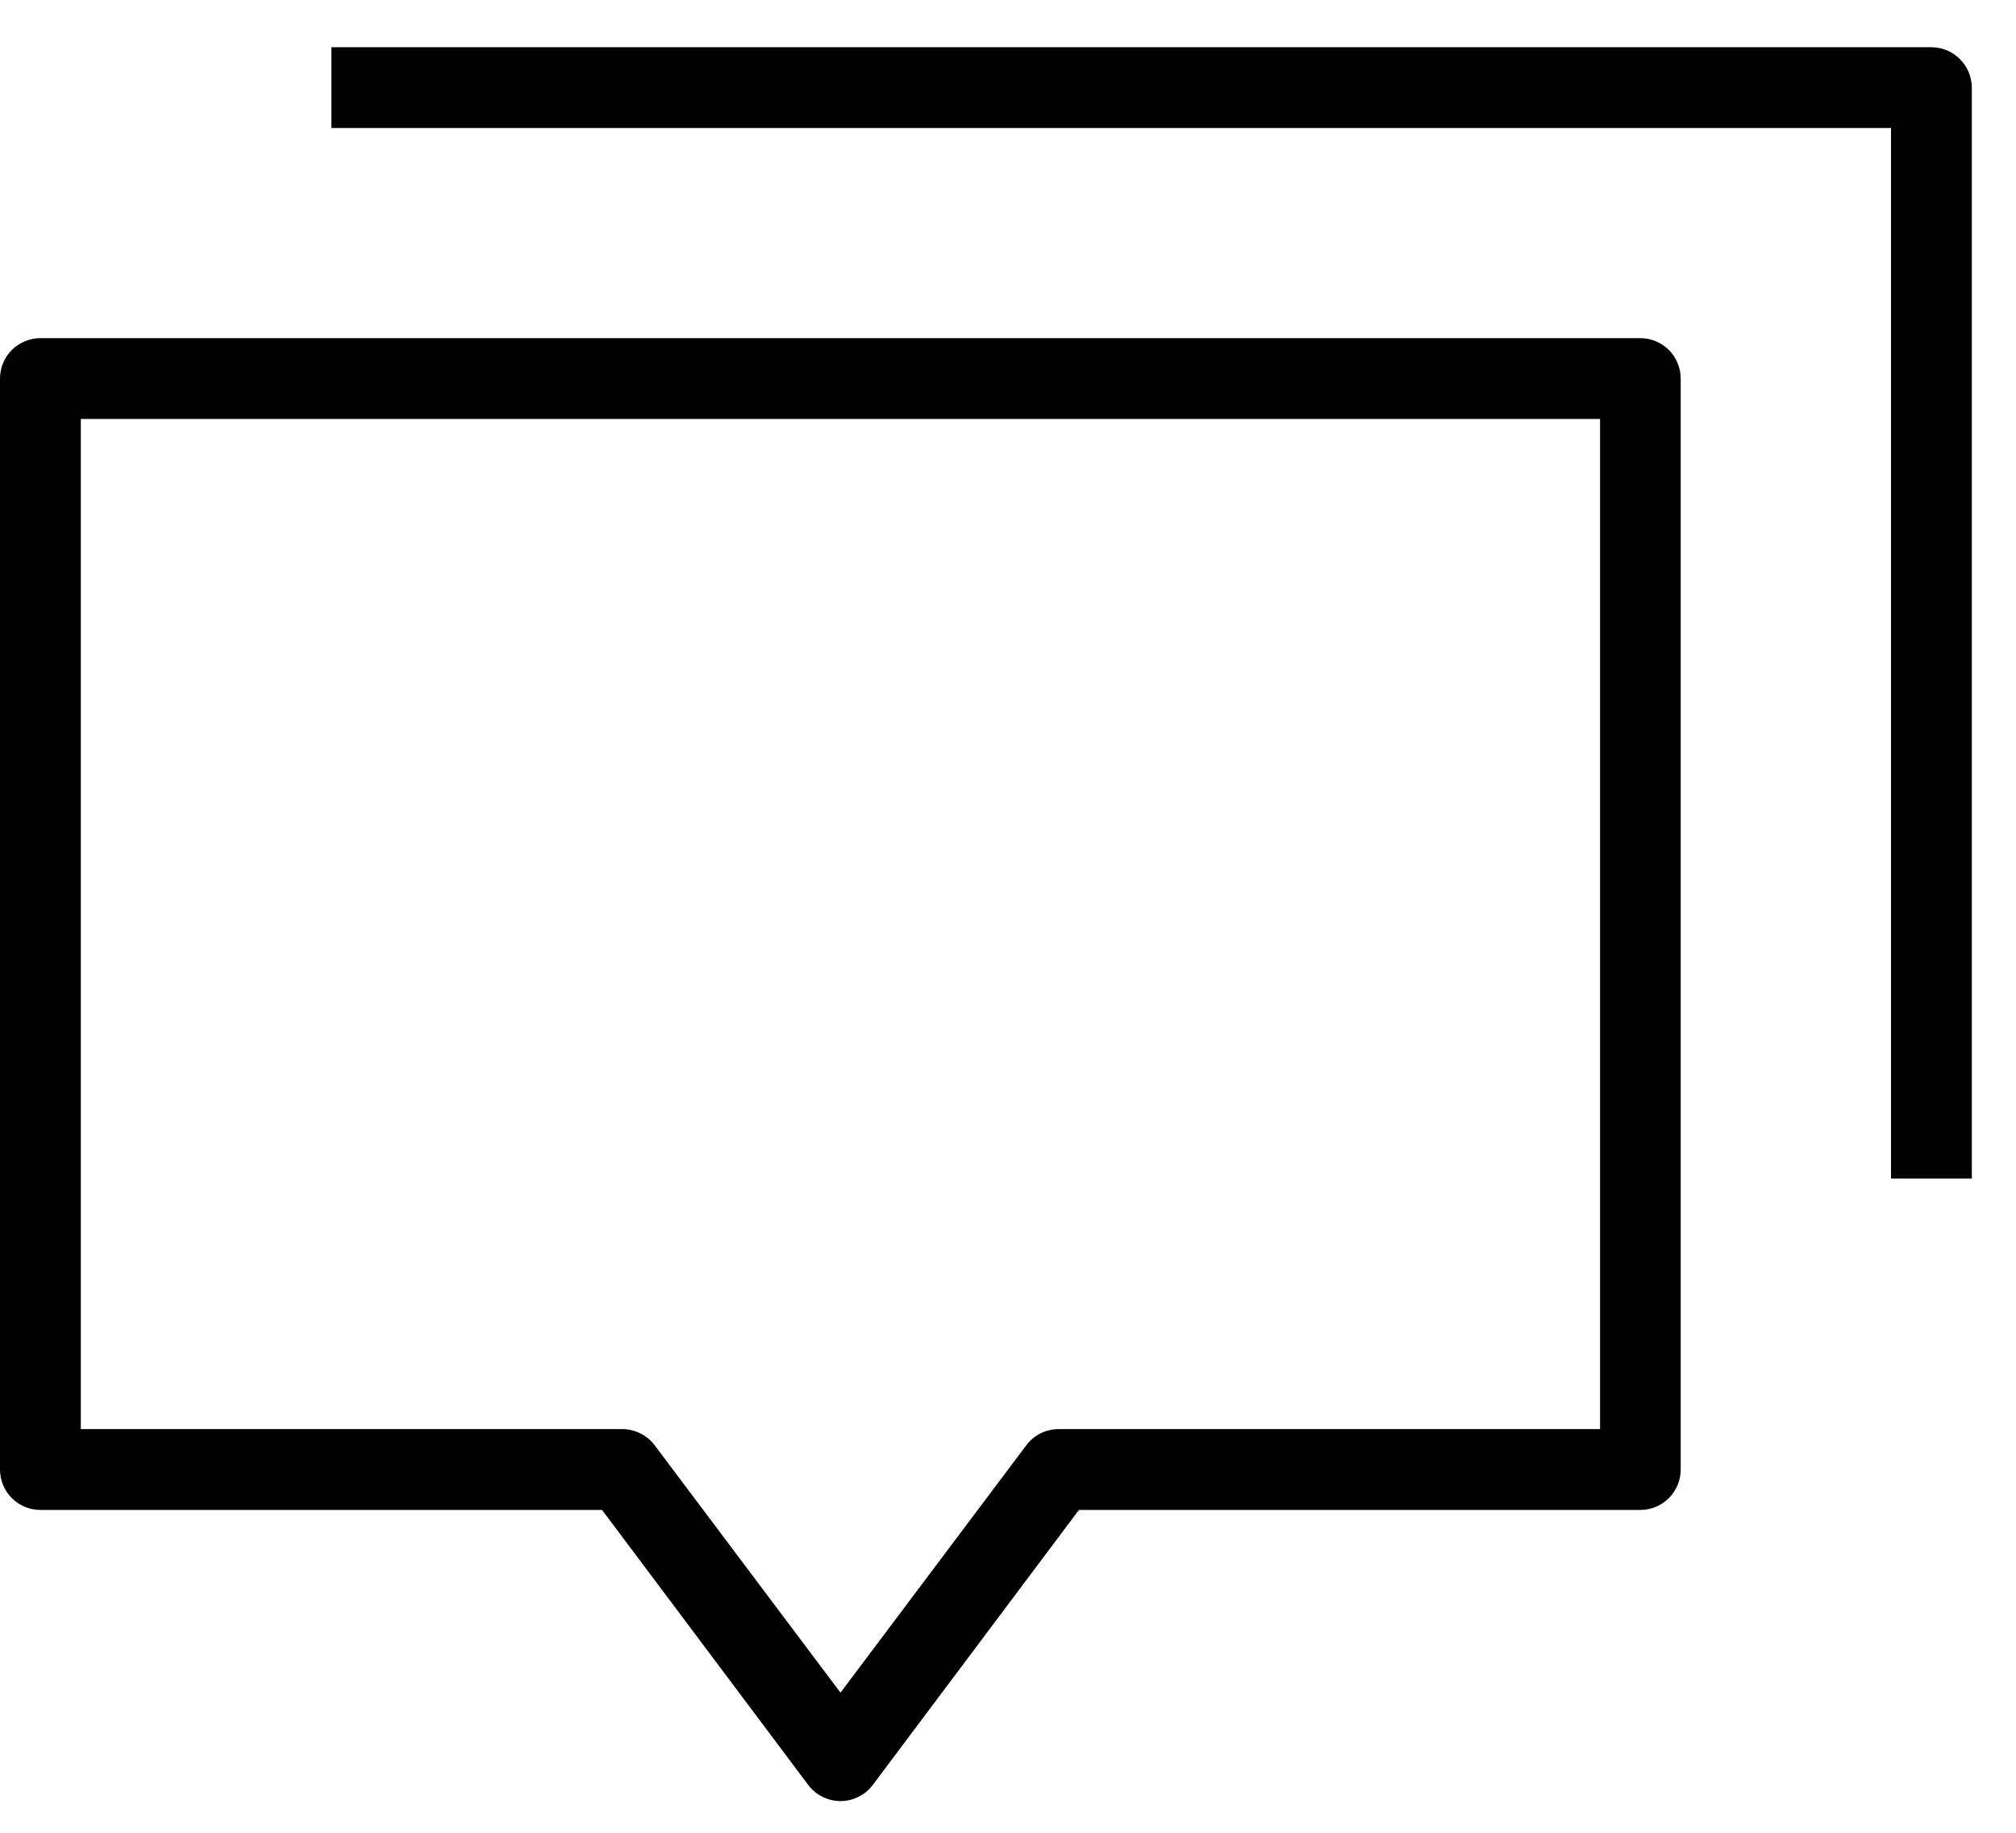
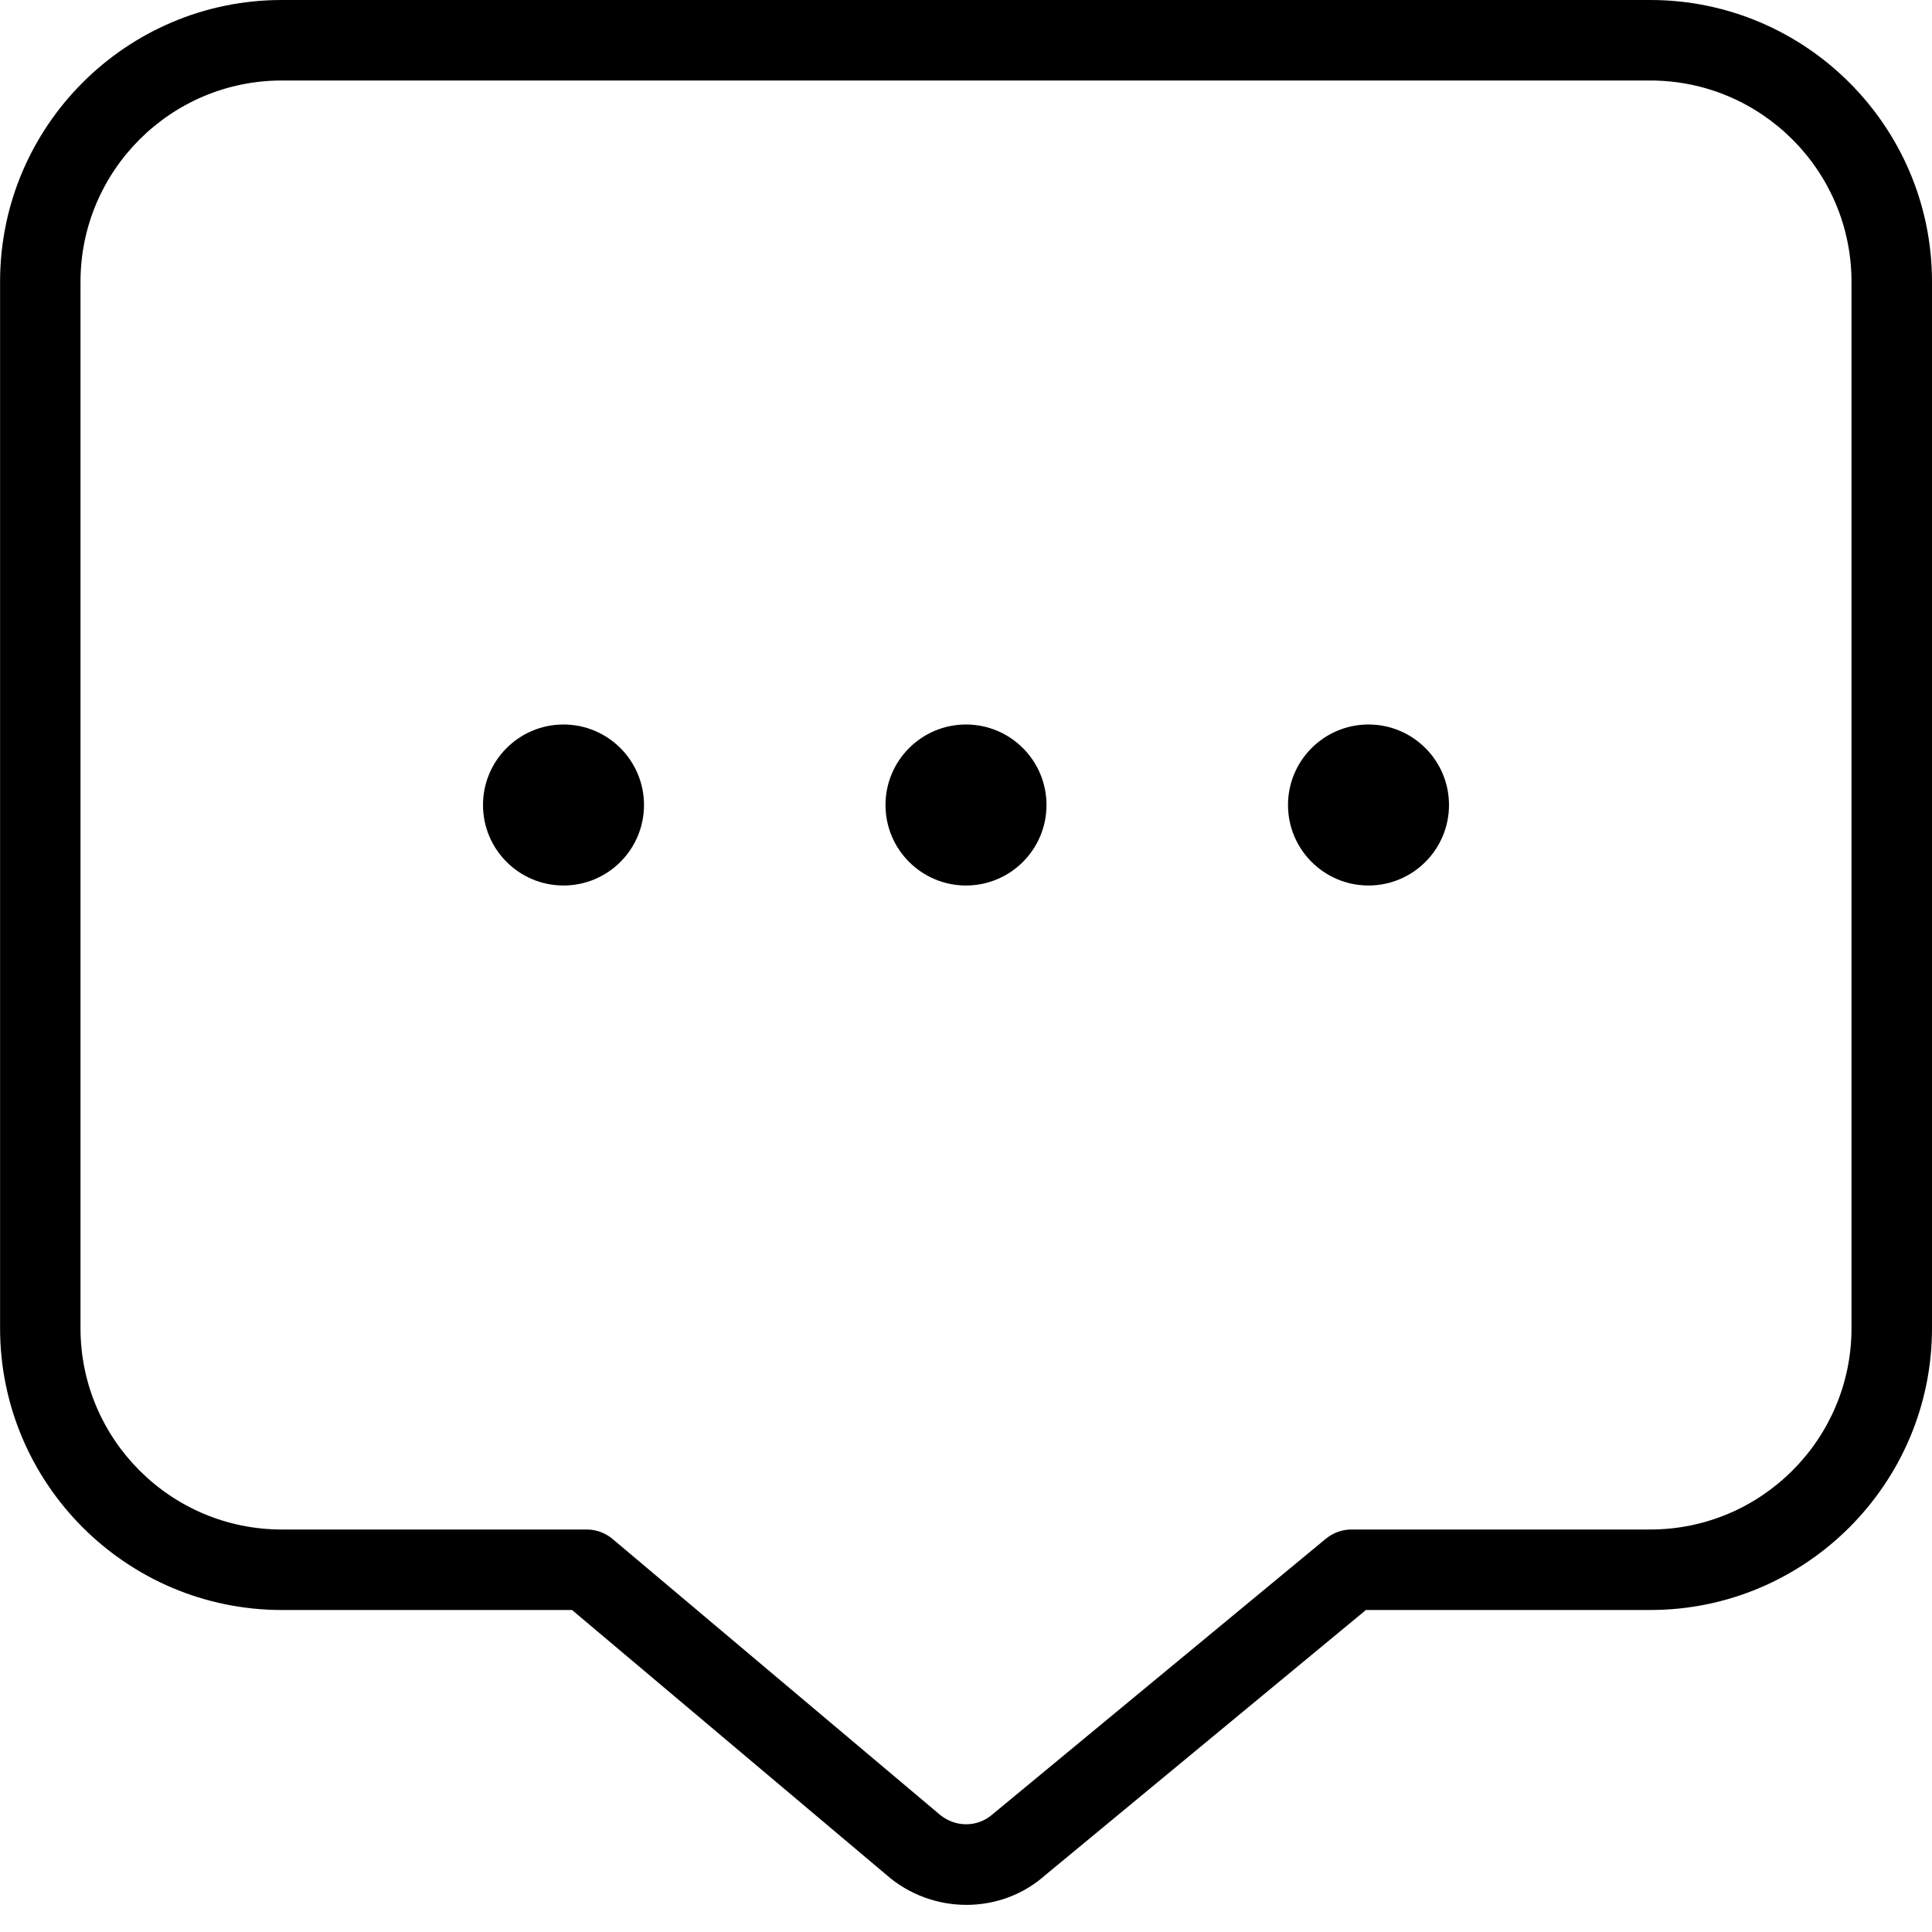
- <svg xmlns="http://www.w3.org/2000/svg" width="22" height="20" viewBox="0 0 22 20" fill="none">
-   <g id="noun-messages-2898599">
-     <path id="Path 28" d="M21.077 0.515H3.616V1.397H20.636V12.861H21.518V0.956C21.517 0.839 21.471 0.728 21.388 0.645C21.306 0.562 21.194 0.516 21.077 0.515Z" fill="black" />
-     <path id="Path 29" d="M0.441 16.477H6.57L8.819 19.477C8.86 19.532 8.913 19.577 8.975 19.607C9.036 19.638 9.103 19.654 9.172 19.654C9.241 19.654 9.308 19.638 9.369 19.607C9.431 19.577 9.484 19.532 9.525 19.477L11.774 16.477H17.9C18.017 16.477 18.129 16.431 18.212 16.348C18.294 16.265 18.341 16.153 18.341 16.036V4.131C18.341 4.014 18.294 3.902 18.212 3.819C18.129 3.737 18.017 3.69 17.9 3.69H0.441C0.324 3.69 0.212 3.737 0.129 3.819C0.046 3.902 0 4.014 0 4.131V16.036C0 16.153 0.046 16.265 0.129 16.348C0.212 16.431 0.324 16.477 0.441 16.477ZM0.882 4.572H17.461V15.595H11.553C11.485 15.595 11.417 15.611 11.356 15.641C11.294 15.672 11.241 15.716 11.2 15.771L9.172 18.471L7.144 15.771C7.103 15.716 7.049 15.672 6.988 15.642C6.927 15.611 6.859 15.595 6.791 15.595H0.882V4.572Z" fill="black" />
-   </g>
+ <svg xmlns="http://www.w3.org/2000/svg" id="Layer_1" data-name="Layer 1" viewBox="0 0 24 24" width="512" height="512">
+   <path d="m13,10c0,.552-.448,1-1,1s-1-.448-1-1,.448-1,1-1,1,.448,1,1Zm4-1c-.552,0-1,.448-1,1s.448,1,1,1,1-.448,1-1-.448-1-1-1Zm-10,0c-.552,0-1,.448-1,1s.448,1,1,1,1-.448,1-1-.448-1-1-1ZM24,3.5v13c0,1.93-1.57,3.5-3.5,3.5h-3.532l-3.985,3.295c-.275.245-.626.368-.978.368-.356,0-.716-.126-1.001-.379l-3.898-3.284h-3.605c-1.93,0-3.5-1.57-3.5-3.5V3.5C0,1.57,1.57,0,3.5,0h17c1.93,0,3.5,1.57,3.5,3.5Zm-1,0c0-1.378-1.121-2.5-2.5-2.5H3.5c-1.379,0-2.5,1.122-2.5,2.5v13c0,1.378,1.121,2.5,2.5,2.5h3.788c.118,0,.232.042.322.118l4.048,3.41c.199.178.485.176.674.008l4.138-3.421c.09-.074.202-.115.318-.115h3.712c1.379,0,2.5-1.122,2.5-2.5V3.5Z" />
</svg>
